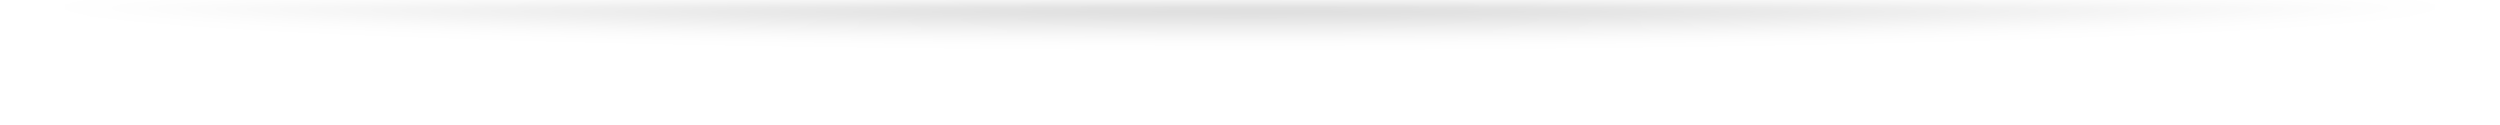
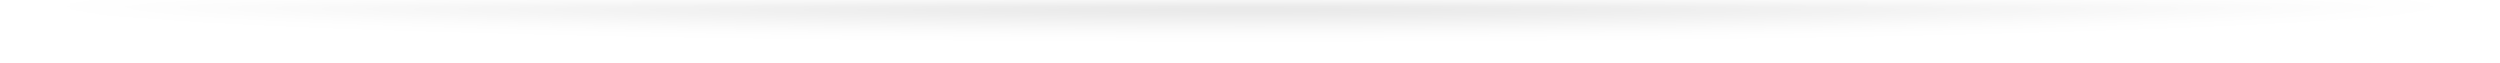
- <svg xmlns="http://www.w3.org/2000/svg" xmlns:xlink="http://www.w3.org/1999/xlink" width="1000" height="50" id="svg2" version="1.1">
+ <svg xmlns="http://www.w3.org/2000/svg" xmlns:xlink="http://www.w3.org/1999/xlink" width="1200" height="30" id="svg2" version="1.1">
  <defs id="defs4">
    <linearGradient id="linearGradient3755">
-       <stop style="stop-color:#000000;stop-opacity:1;" offset="0" id="stop3757" />
+       <stop style="stop-color:#000000;stop-opacity:0.627;" offset="0" id="stop3757" />
      <stop style="stop-color:#000000;stop-opacity:0;" offset="1" id="stop3759" />
    </linearGradient>
    <radialGradient xlink:href="#linearGradient3755" id="radialGradient3761" cx="370.714" cy="487.362" fx="370.714" fy="487.362" r="365" gradientTransform="matrix(1,0,0,0.02348337,0,475.9173)" gradientUnits="userSpaceOnUse" />
-     <filter id="filter3818" x="-0.005" width="1.01" y="-0.217" height="1.434">
+     <filter id="filter3818" x="-0.005" width="1.01" y="-0.217" height="1.434" color-interpolation-filters="sRGB">
      <feGaussianBlur stdDeviation="1.551" id="feGaussianBlur3820" />
    </filter>
  </defs>
-   <g id="layer1" transform="translate(0,-1002.362)">
-     <path style="opacity:0.2;fill:url(#radialGradient3761);fill-opacity:1;fill-rule:evenodd;stroke:none;filter:url(#filter3818)" id="path2985" d="m 735.714,487.362 a 365,8.571 0 1 1 -730,0 365,8.571 0 1 1 730,0 z" transform="matrix(1.356036,0,0,2.014374,-2.701902,19.79329)" />
+   <g id="layer1" transform="translate(0,-1022.362)">
+     <path style="opacity:0.2;fill:url(#radialGradient3761);fill-opacity:1;fill-rule:evenodd;stroke:none;filter:url(#filter3818)" id="path2985" d="m 735.714,487.362 a 365,8.571 0 1 1 -730,0 365,8.571 0 1 1 730,0 z" transform="matrix(1.627243,0,0,2.014374,-3.242283,40.59329)" />
  </g>
</svg>
